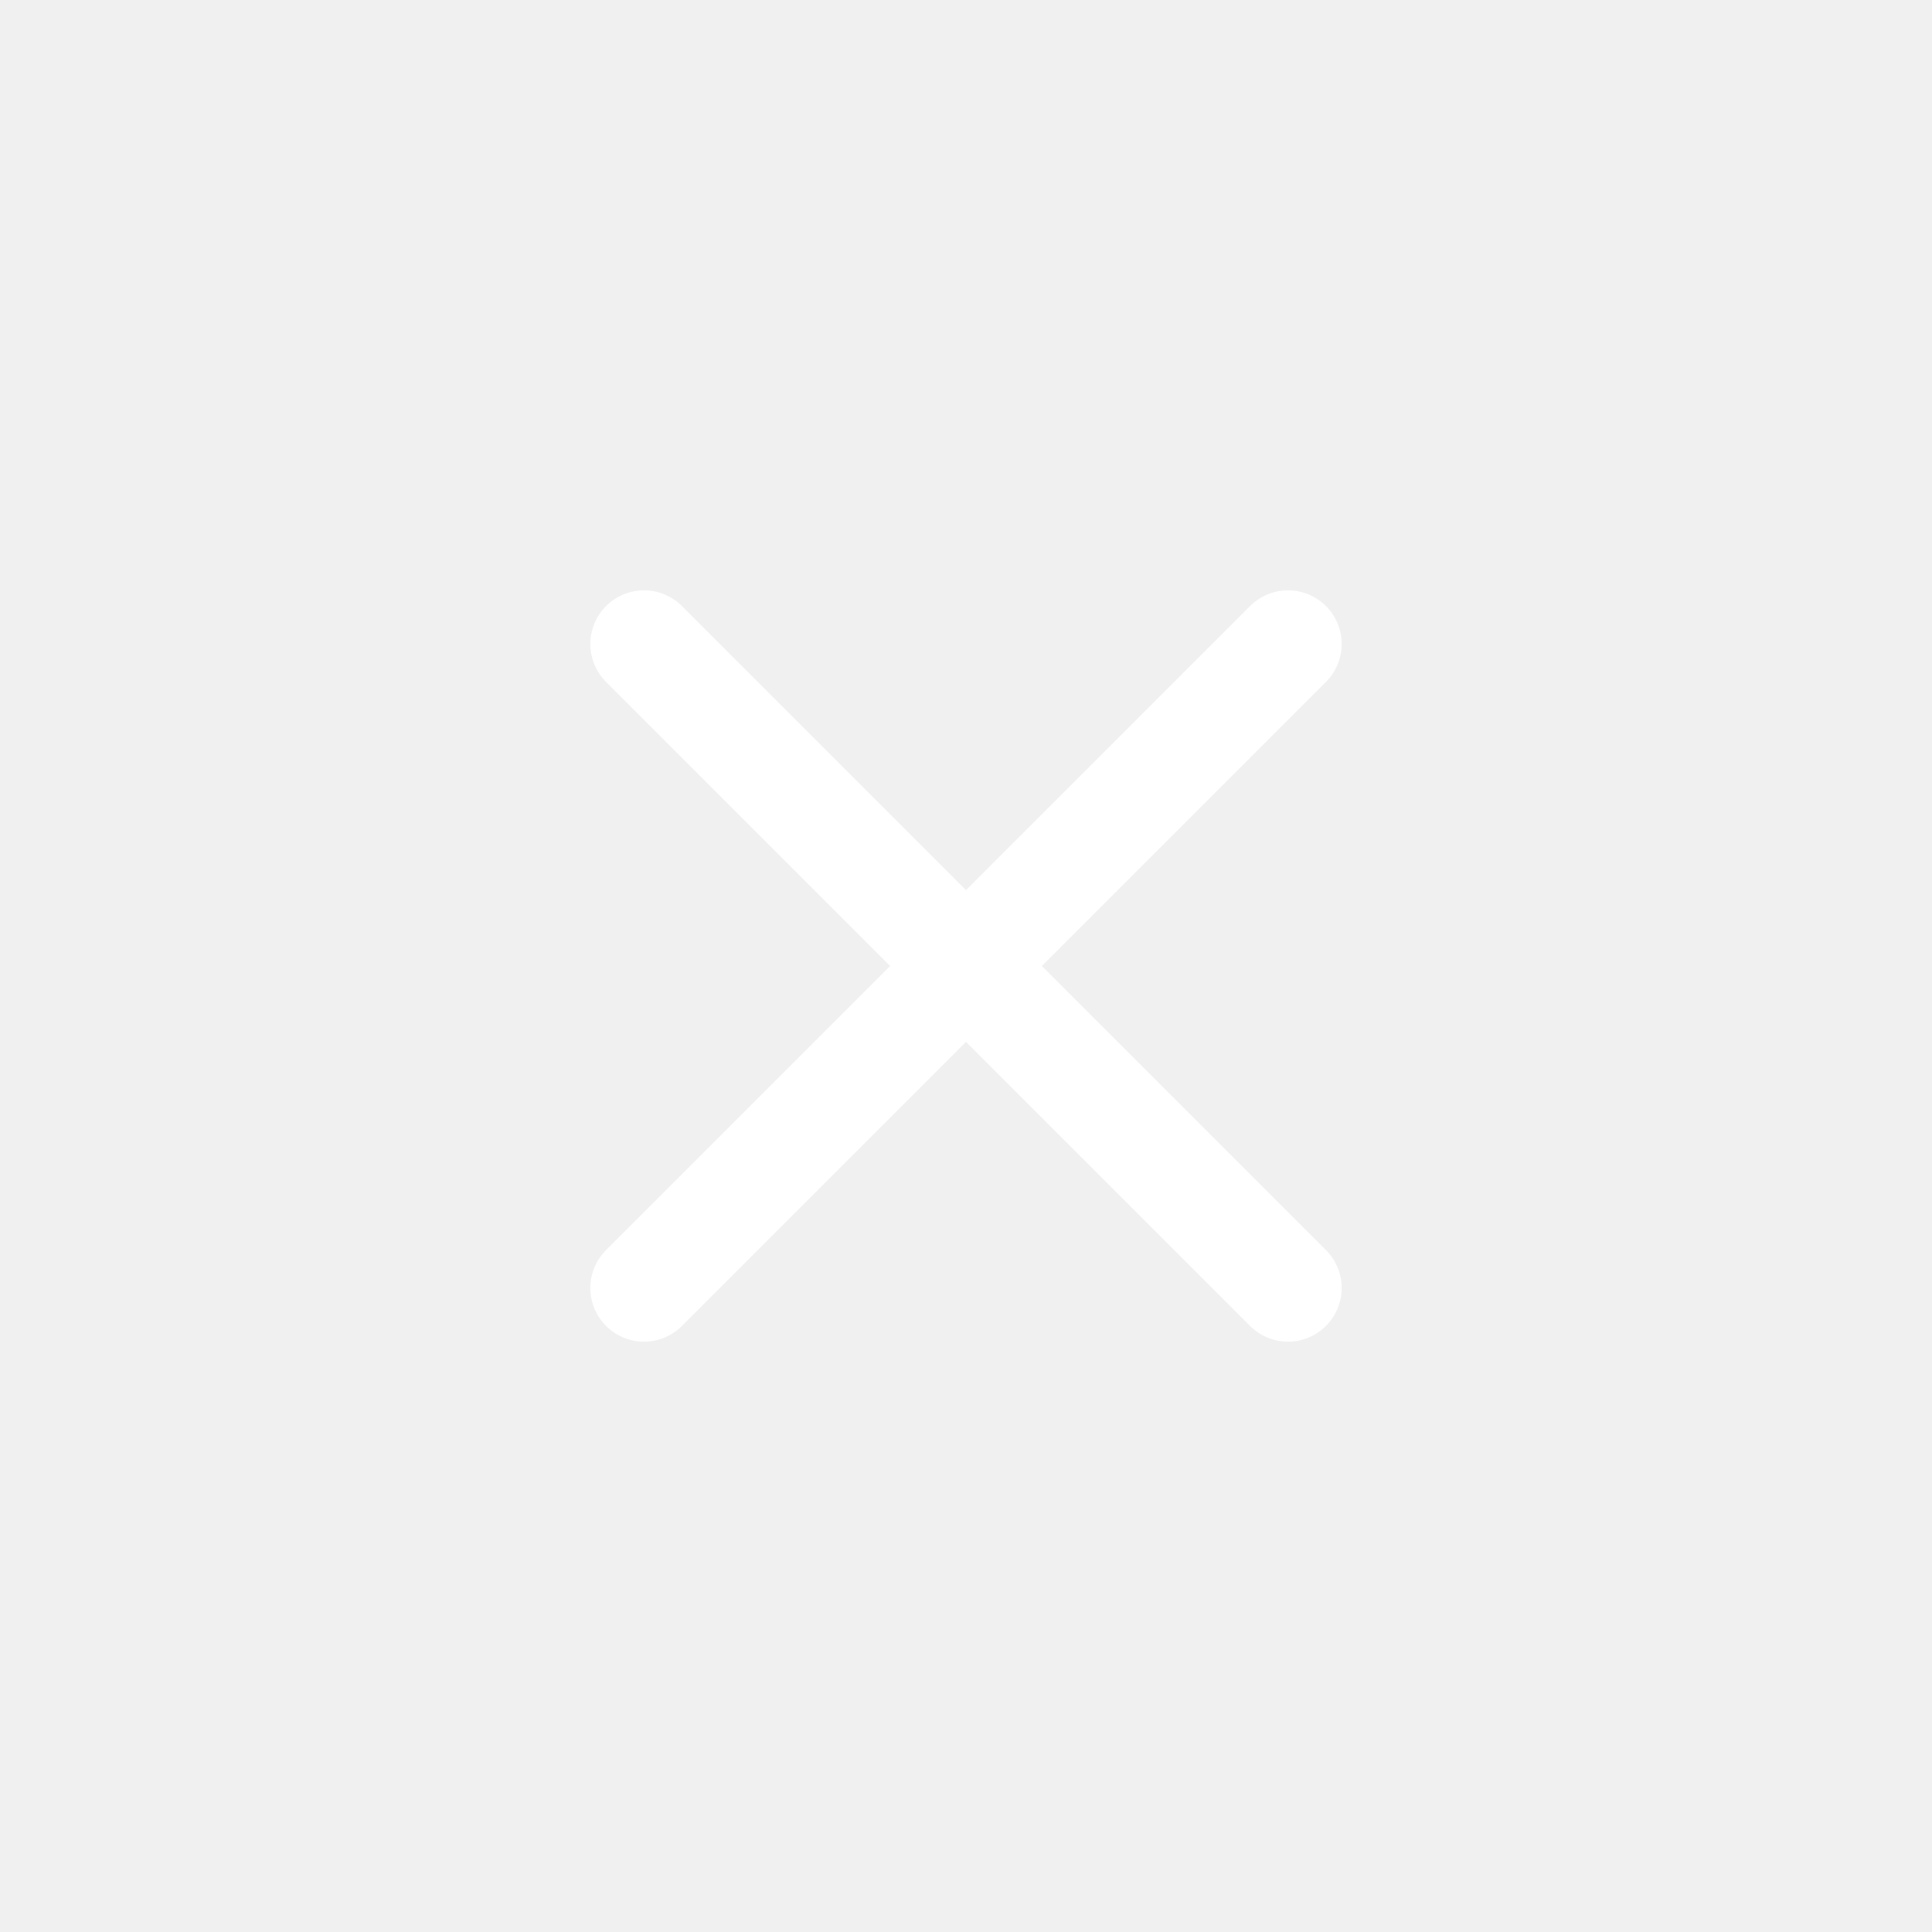
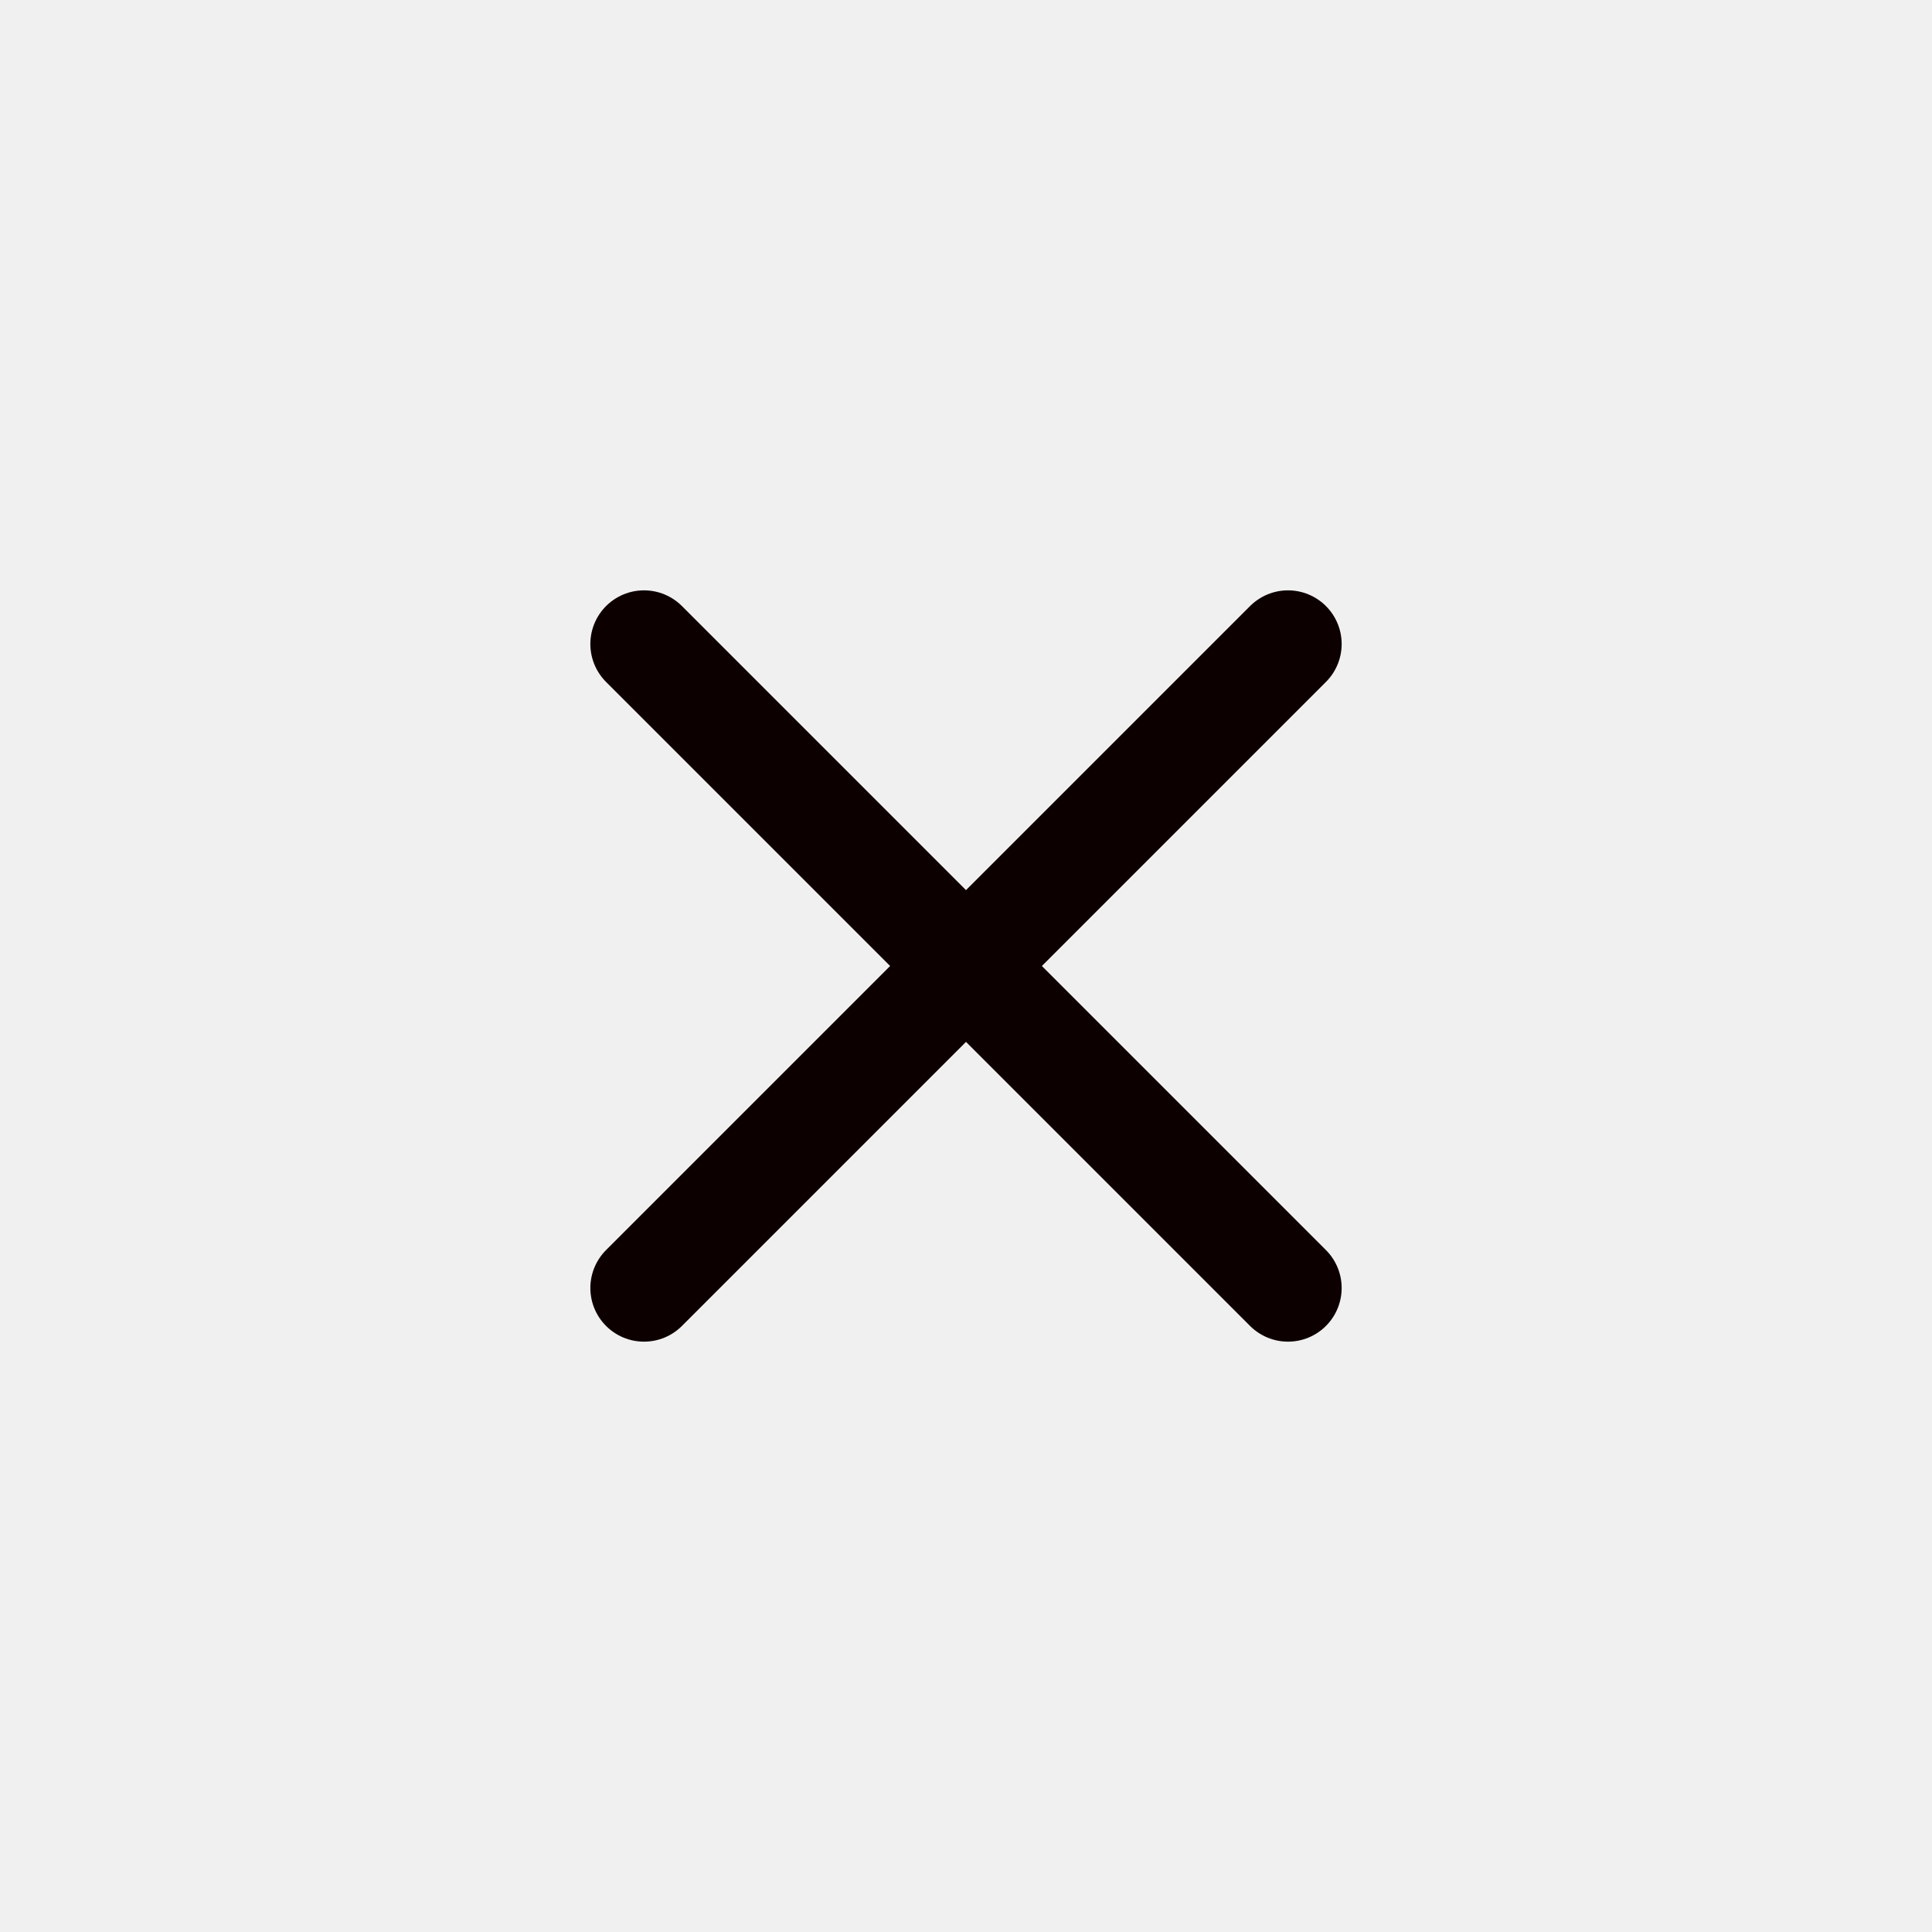
<svg xmlns="http://www.w3.org/2000/svg" width="24" height="24" viewBox="0 0 24 24" fill="none">
-   <path d="M16 8L8 16M8 8L16 16" stroke="white" stroke-width="1.333" stroke-linecap="round" stroke-linejoin="round" />
+   <path d="M16 8L8 16M8 8L16 16" stroke="#0D0000" stroke-width="1.333" stroke-linecap="round" stroke-linejoin="round" />
</svg>
